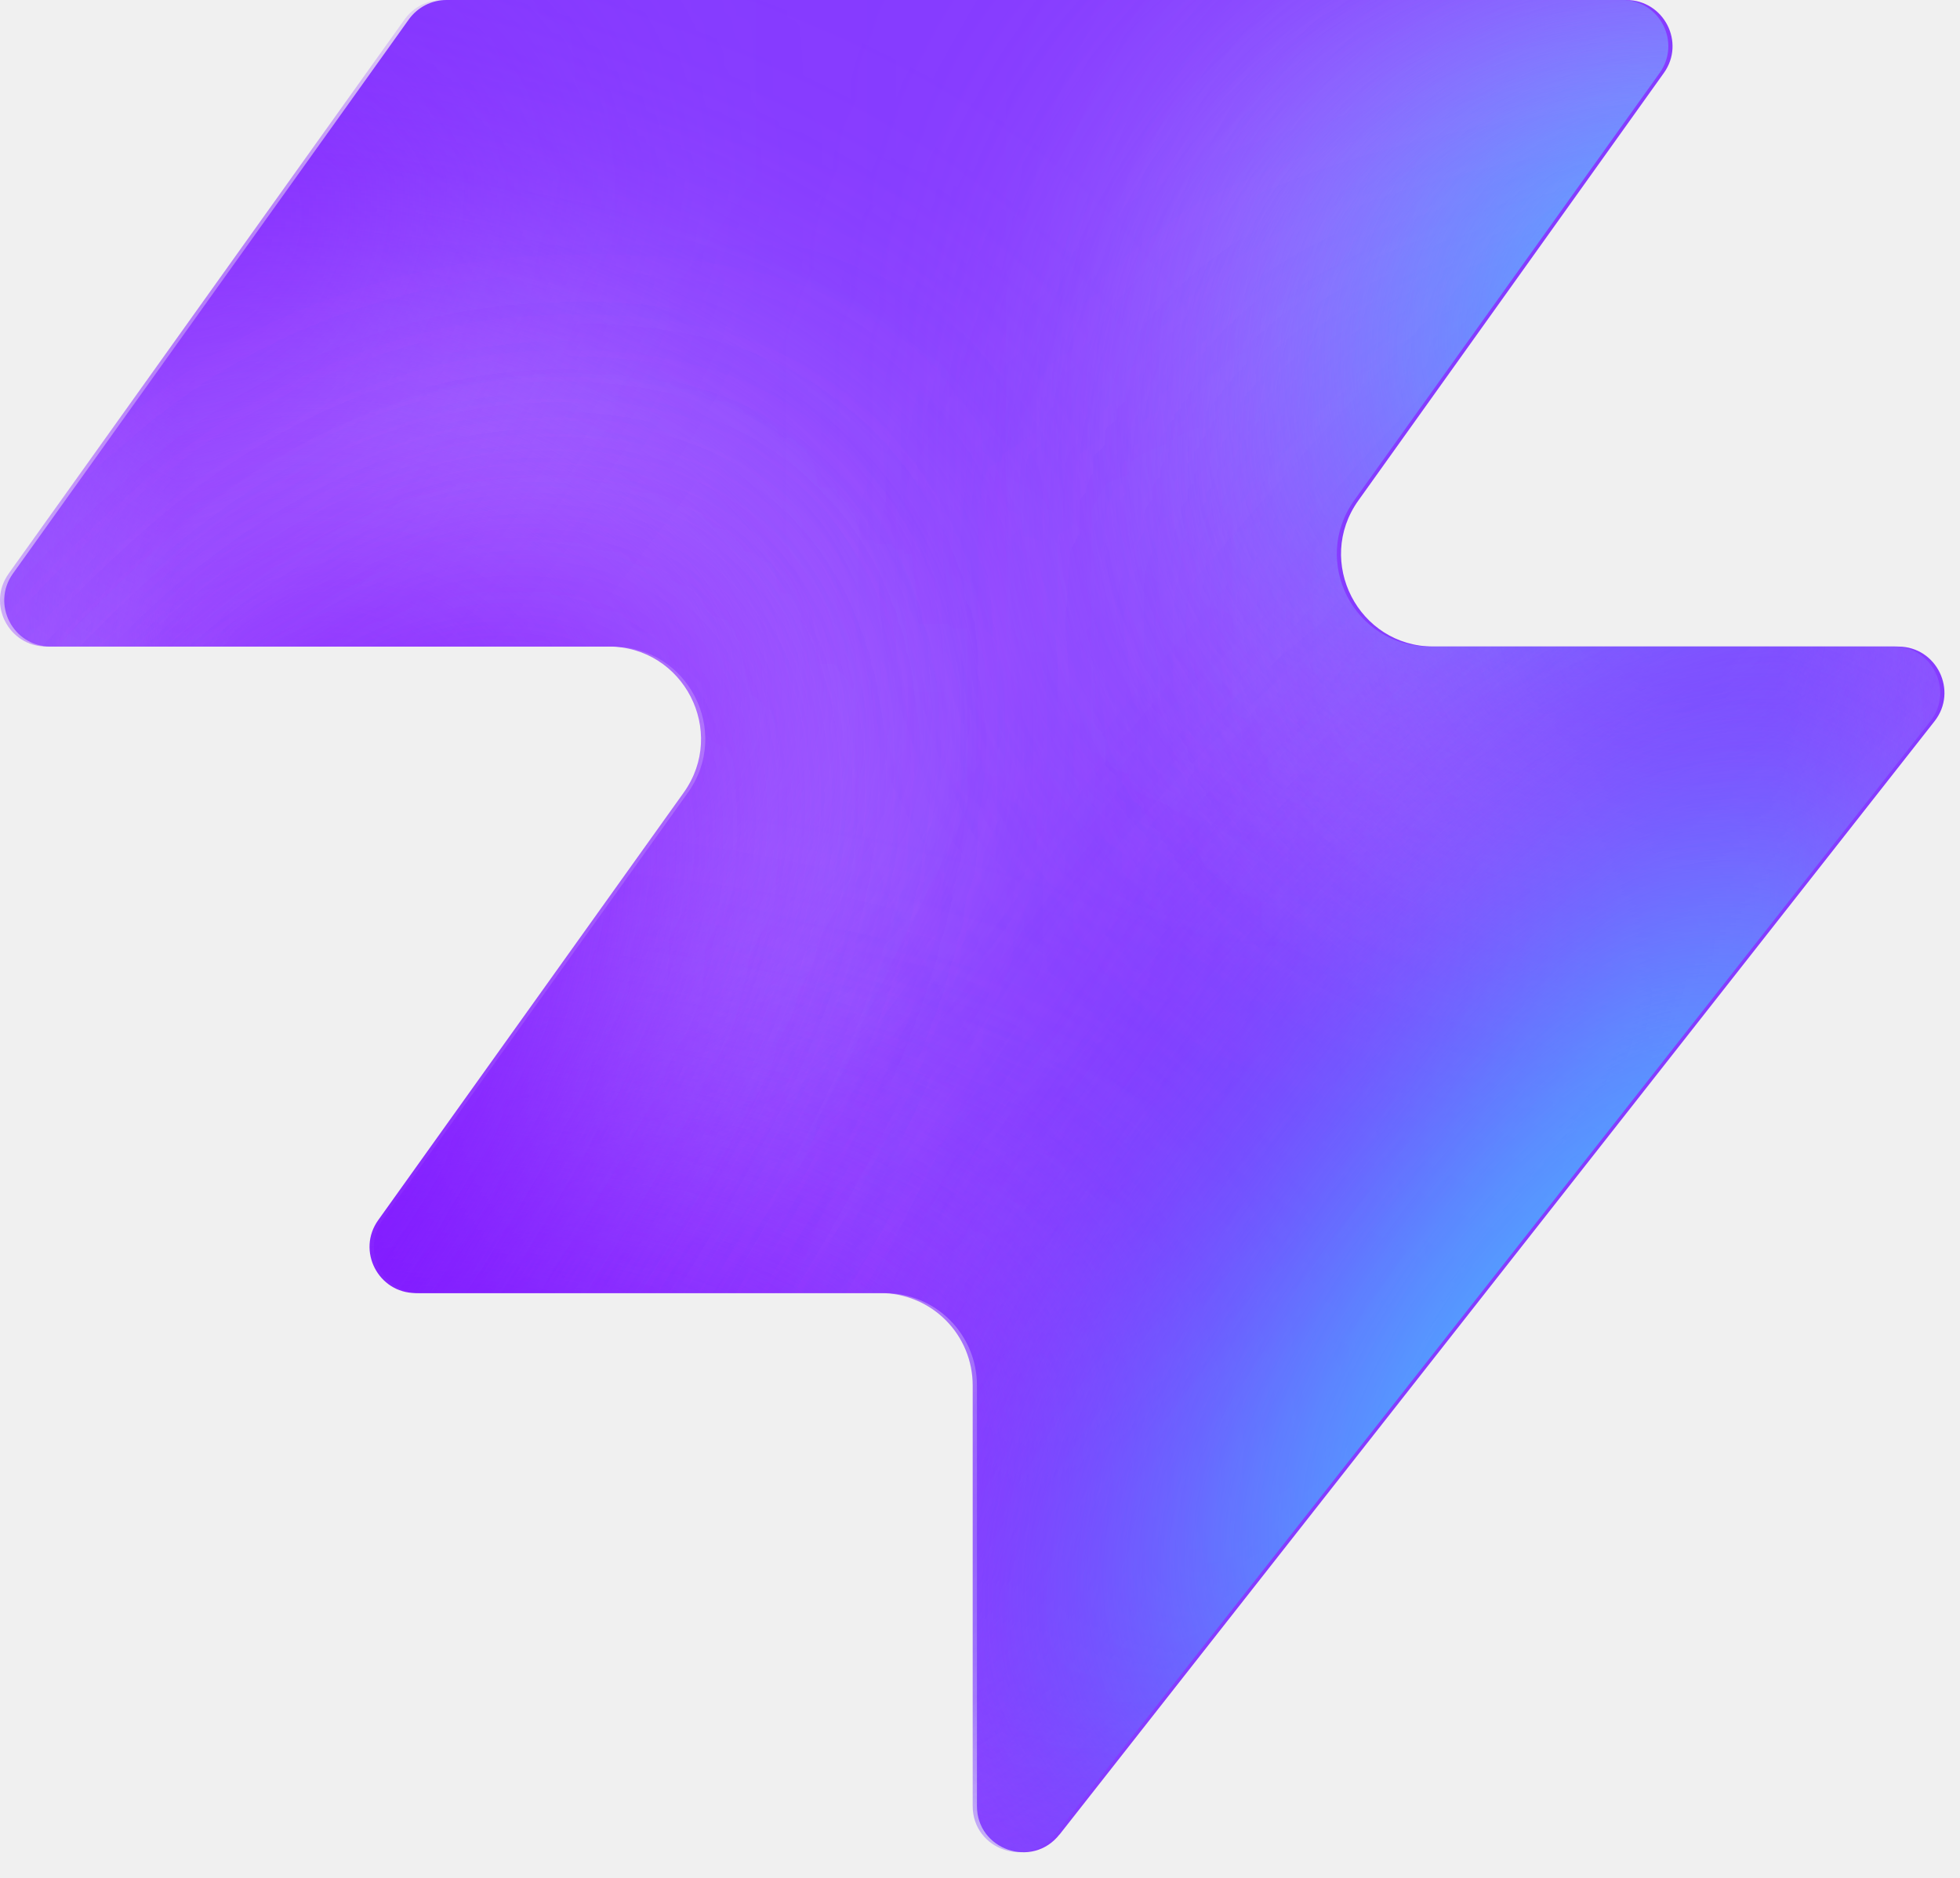
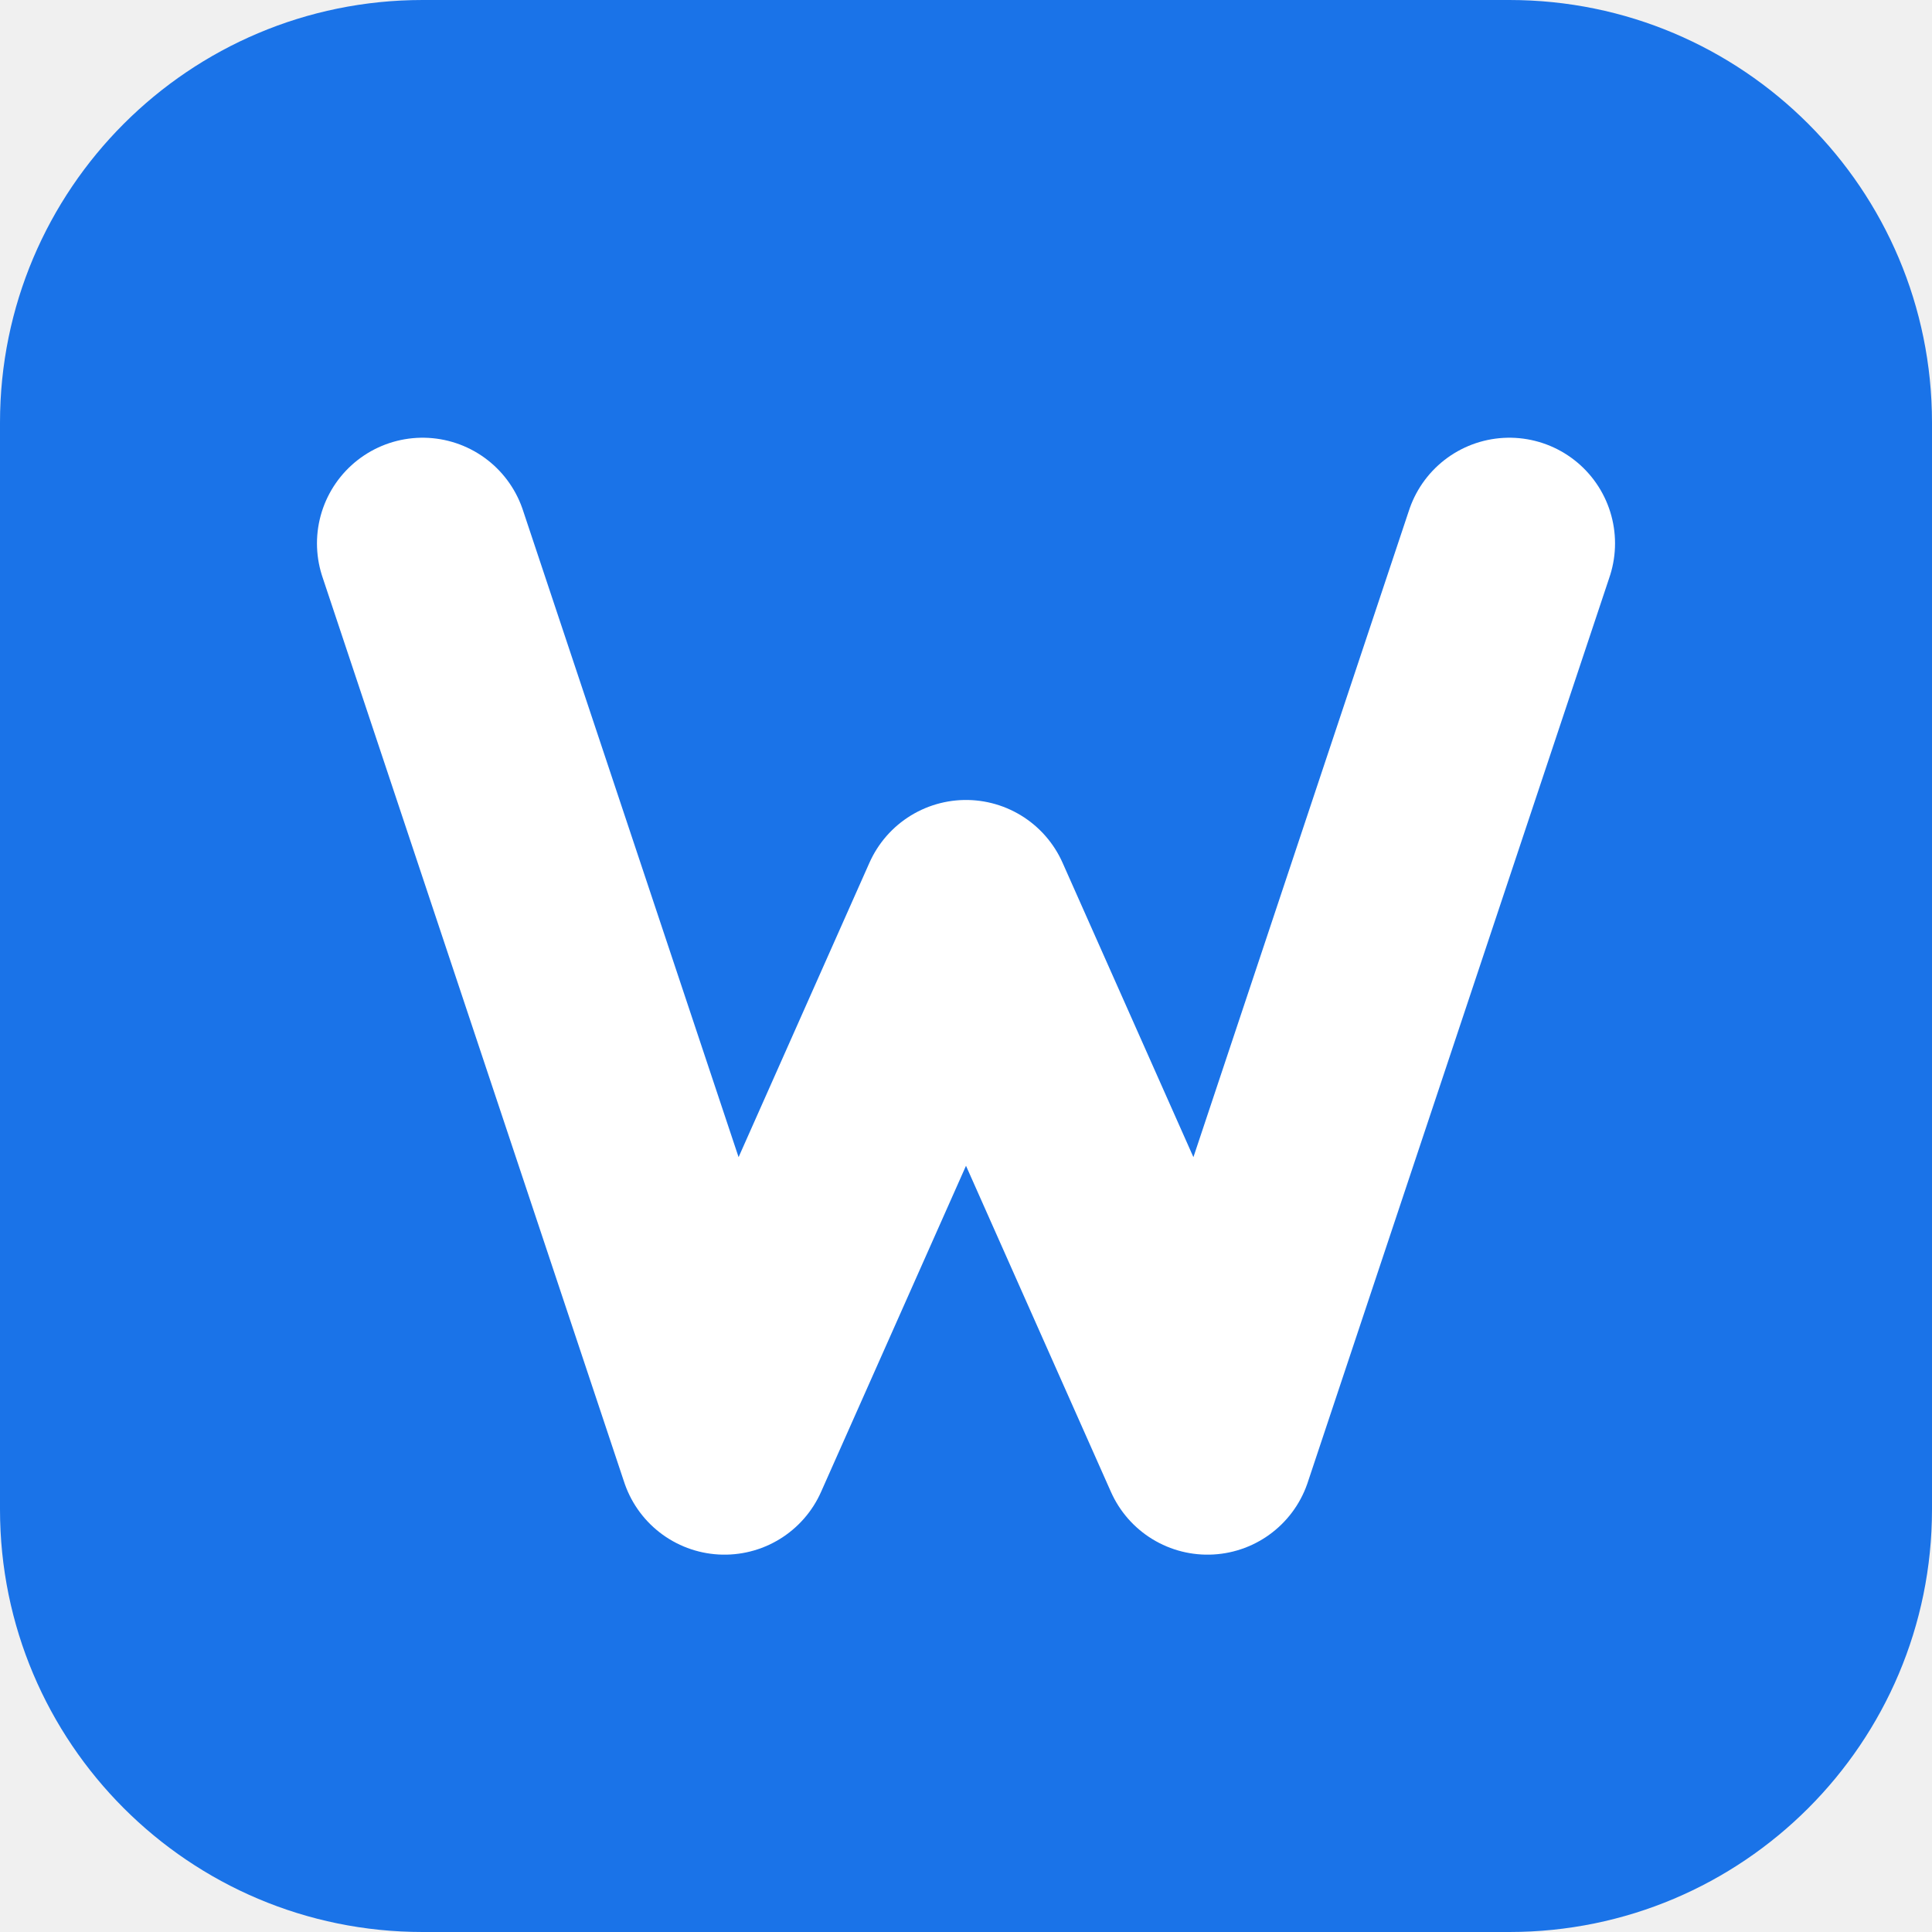
- <svg xmlns="http://www.w3.org/2000/svg" width="48" height="46" fill="none" viewBox="0 0 48 46">
-   <path fill="#863bff" d="M25.946 44.938c-.664.845-2.021.375-2.021-.698V33.937a2.26 2.26 0 0 0-2.262-2.262H10.287c-.92 0-1.456-1.04-.92-1.788l7.48-10.471c1.07-1.497 0-3.578-1.842-3.578H1.237c-.92 0-1.456-1.04-.92-1.788L10.013.474c.214-.297.556-.474.92-.474h28.894c.92 0 1.456 1.04.92 1.788l-7.48 10.471c-1.07 1.498 0 3.579 1.842 3.579h11.377c.943 0 1.473 1.088.89 1.83L25.947 44.94z" style="fill:#863bff;fill:color(display-p3 .525 .23 1);fill-opacity:1" />
-   <mask id="a" width="48" height="46" x="0" y="0" maskUnits="userSpaceOnUse" style="mask-type:alpha">
-     <path fill="#000" d="M25.842 44.938c-.664.844-2.021.375-2.021-.698V33.937a2.26 2.26 0 0 0-2.262-2.262H10.183c-.92 0-1.456-1.04-.92-1.788l7.48-10.471c1.07-1.498 0-3.579-1.842-3.579H1.133c-.92 0-1.456-1.04-.92-1.787L9.91.473c.214-.297.556-.474.92-.474h28.894c.92 0 1.456 1.04.92 1.788l-7.48 10.471c-1.07 1.498 0 3.578 1.842 3.578h11.377c.943 0 1.473 1.088.89 1.832L25.843 44.94z" style="fill:#000;fill-opacity:1" />
-   </mask>
-   <g mask="url(#a)">
-     <g filter="url(#b)">
-       <ellipse cx="5.508" cy="14.704" fill="#ede6ff" rx="5.508" ry="14.704" style="fill:#ede6ff;fill:color(display-p3 .927 .903 1);fill-opacity:1" transform="matrix(.00324 1 1 -.00324 -4.47 31.516)" />
-     </g>
-     <g filter="url(#c)">
-       <ellipse cx="10.399" cy="29.851" fill="#ede6ff" rx="10.399" ry="29.851" style="fill:#ede6ff;fill:color(display-p3 .927 .903 1);fill-opacity:1" transform="matrix(.00324 1 1 -.00324 -39.328 7.883)" />
-     </g>
-     <g filter="url(#d)">
-       <ellipse cx="5.508" cy="30.487" fill="#7e14ff" rx="5.508" ry="30.487" style="fill:#7e14ff;fill:color(display-p3 .492 .077 1);fill-opacity:1" transform="rotate(89.814 -25.913 -14.639)scale(1 -1)" />
-     </g>
-     <g filter="url(#e)">
-       <ellipse cx="5.508" cy="30.599" fill="#7e14ff" rx="5.508" ry="30.599" style="fill:#7e14ff;fill:color(display-p3 .492 .077 1);fill-opacity:1" transform="rotate(89.814 -32.644 -3.334)scale(1 -1)" />
-     </g>
-     <g filter="url(#f)">
-       <ellipse cx="5.508" cy="30.599" fill="#7e14ff" rx="5.508" ry="30.599" style="fill:#7e14ff;fill:color(display-p3 .492 .077 1);fill-opacity:1" transform="matrix(.00324 1 1 -.00324 -34.34 30.47)" />
-     </g>
-     <g filter="url(#g)">
-       <ellipse cx="14.072" cy="22.078" fill="#ede6ff" rx="14.072" ry="22.078" style="fill:#ede6ff;fill:color(display-p3 .927 .903 1);fill-opacity:1" transform="rotate(93.35 24.506 48.493)scale(-1 1)" />
-     </g>
-     <g filter="url(#h)">
-       <ellipse cx="3.47" cy="21.501" fill="#7e14ff" rx="3.47" ry="21.501" style="fill:#7e14ff;fill:color(display-p3 .492 .077 1);fill-opacity:1" transform="rotate(89.009 28.708 47.59)scale(-1 1)" />
-     </g>
-     <g filter="url(#i)">
-       <ellipse cx="3.47" cy="21.501" fill="#7e14ff" rx="3.47" ry="21.501" style="fill:#7e14ff;fill:color(display-p3 .492 .077 1);fill-opacity:1" transform="rotate(89.009 28.708 47.59)scale(-1 1)" />
-     </g>
-     <g filter="url(#j)">
-       <ellipse cx=".387" cy="8.972" fill="#7e14ff" rx="4.407" ry="29.108" style="fill:#7e14ff;fill:color(display-p3 .492 .077 1);fill-opacity:1" transform="rotate(39.51 .387 8.972)" />
-     </g>
-     <g filter="url(#k)">
-       <ellipse cx="47.523" cy="-6.092" fill="#7e14ff" rx="4.407" ry="29.108" style="fill:#7e14ff;fill:color(display-p3 .492 .077 1);fill-opacity:1" transform="rotate(37.892 47.523 -6.092)" />
-     </g>
-     <g filter="url(#l)">
-       <ellipse cx="41.412" cy="6.333" fill="#47bfff" rx="5.971" ry="9.665" style="fill:#47bfff;fill:color(display-p3 .28 .748 1);fill-opacity:1" transform="rotate(37.892 41.412 6.333)" />
-     </g>
-     <g filter="url(#m)">
-       <ellipse cx="-1.879" cy="38.332" fill="#7e14ff" rx="4.407" ry="29.108" style="fill:#7e14ff;fill:color(display-p3 .492 .077 1);fill-opacity:1" transform="rotate(37.892 -1.88 38.332)" />
-     </g>
-     <g filter="url(#n)">
-       <ellipse cx="-1.879" cy="38.332" fill="#7e14ff" rx="4.407" ry="29.108" style="fill:#7e14ff;fill:color(display-p3 .492 .077 1);fill-opacity:1" transform="rotate(37.892 -1.88 38.332)" />
-     </g>
-     <g filter="url(#o)">
-       <ellipse cx="35.651" cy="29.907" fill="#7e14ff" rx="4.407" ry="29.108" style="fill:#7e14ff;fill:color(display-p3 .492 .077 1);fill-opacity:1" transform="rotate(37.892 35.651 29.907)" />
-     </g>
-     <g filter="url(#p)">
-       <ellipse cx="38.418" cy="32.4" fill="#47bfff" rx="5.971" ry="15.297" style="fill:#47bfff;fill:color(display-p3 .28 .748 1);fill-opacity:1" transform="rotate(37.892 38.418 32.4)" />
-     </g>
-   </g>
-   <defs>
-     <filter id="b" width="60.045" height="41.654" x="-19.77" y="16.149" color-interpolation-filters="sRGB" filterUnits="userSpaceOnUse">
-       <feFlood flood-opacity="0" result="BackgroundImageFix" />
-       <feBlend in="SourceGraphic" in2="BackgroundImageFix" result="shape" />
-       <feGaussianBlur result="effect1_foregroundBlur_2002_17158" stdDeviation="7.659" />
-     </filter>
-     <filter id="c" width="90.34" height="51.437" x="-54.613" y="-7.533" color-interpolation-filters="sRGB" filterUnits="userSpaceOnUse">
-       <feFlood flood-opacity="0" result="BackgroundImageFix" />
-       <feBlend in="SourceGraphic" in2="BackgroundImageFix" result="shape" />
-       <feGaussianBlur result="effect1_foregroundBlur_2002_17158" stdDeviation="7.659" />
-     </filter>
-     <filter id="d" width="79.355" height="29.4" x="-49.64" y="2.03" color-interpolation-filters="sRGB" filterUnits="userSpaceOnUse">
-       <feFlood flood-opacity="0" result="BackgroundImageFix" />
-       <feBlend in="SourceGraphic" in2="BackgroundImageFix" result="shape" />
-       <feGaussianBlur result="effect1_foregroundBlur_2002_17158" stdDeviation="4.596" />
-     </filter>
-     <filter id="e" width="79.579" height="29.4" x="-45.045" y="20.029" color-interpolation-filters="sRGB" filterUnits="userSpaceOnUse">
-       <feFlood flood-opacity="0" result="BackgroundImageFix" />
-       <feBlend in="SourceGraphic" in2="BackgroundImageFix" result="shape" />
-       <feGaussianBlur result="effect1_foregroundBlur_2002_17158" stdDeviation="4.596" />
-     </filter>
-     <filter id="f" width="79.579" height="29.4" x="-43.513" y="21.178" color-interpolation-filters="sRGB" filterUnits="userSpaceOnUse">
-       <feFlood flood-opacity="0" result="BackgroundImageFix" />
-       <feBlend in="SourceGraphic" in2="BackgroundImageFix" result="shape" />
-       <feGaussianBlur result="effect1_foregroundBlur_2002_17158" stdDeviation="4.596" />
-     </filter>
-     <filter id="g" width="74.749" height="58.852" x="15.756" y="-17.901" color-interpolation-filters="sRGB" filterUnits="userSpaceOnUse">
-       <feFlood flood-opacity="0" result="BackgroundImageFix" />
-       <feBlend in="SourceGraphic" in2="BackgroundImageFix" result="shape" />
-       <feGaussianBlur result="effect1_foregroundBlur_2002_17158" stdDeviation="7.659" />
-     </filter>
-     <filter id="h" width="61.377" height="25.362" x="23.548" y="2.284" color-interpolation-filters="sRGB" filterUnits="userSpaceOnUse">
-       <feFlood flood-opacity="0" result="BackgroundImageFix" />
-       <feBlend in="SourceGraphic" in2="BackgroundImageFix" result="shape" />
-       <feGaussianBlur result="effect1_foregroundBlur_2002_17158" stdDeviation="4.596" />
-     </filter>
-     <filter id="i" width="61.377" height="25.362" x="23.548" y="2.284" color-interpolation-filters="sRGB" filterUnits="userSpaceOnUse">
-       <feFlood flood-opacity="0" result="BackgroundImageFix" />
-       <feBlend in="SourceGraphic" in2="BackgroundImageFix" result="shape" />
-       <feGaussianBlur result="effect1_foregroundBlur_2002_17158" stdDeviation="4.596" />
-     </filter>
-     <filter id="j" width="56.045" height="63.649" x="-27.636" y="-22.853" color-interpolation-filters="sRGB" filterUnits="userSpaceOnUse">
-       <feFlood flood-opacity="0" result="BackgroundImageFix" />
-       <feBlend in="SourceGraphic" in2="BackgroundImageFix" result="shape" />
-       <feGaussianBlur result="effect1_foregroundBlur_2002_17158" stdDeviation="4.596" />
-     </filter>
-     <filter id="k" width="54.814" height="64.646" x="20.116" y="-38.415" color-interpolation-filters="sRGB" filterUnits="userSpaceOnUse">
-       <feFlood flood-opacity="0" result="BackgroundImageFix" />
-       <feBlend in="SourceGraphic" in2="BackgroundImageFix" result="shape" />
-       <feGaussianBlur result="effect1_foregroundBlur_2002_17158" stdDeviation="4.596" />
-     </filter>
-     <filter id="l" width="33.541" height="35.313" x="24.641" y="-11.323" color-interpolation-filters="sRGB" filterUnits="userSpaceOnUse">
-       <feFlood flood-opacity="0" result="BackgroundImageFix" />
-       <feBlend in="SourceGraphic" in2="BackgroundImageFix" result="shape" />
-       <feGaussianBlur result="effect1_foregroundBlur_2002_17158" stdDeviation="4.596" />
-     </filter>
-     <filter id="m" width="54.814" height="64.646" x="-29.286" y="6.009" color-interpolation-filters="sRGB" filterUnits="userSpaceOnUse">
-       <feFlood flood-opacity="0" result="BackgroundImageFix" />
-       <feBlend in="SourceGraphic" in2="BackgroundImageFix" result="shape" />
-       <feGaussianBlur result="effect1_foregroundBlur_2002_17158" stdDeviation="4.596" />
-     </filter>
-     <filter id="n" width="54.814" height="64.646" x="-29.286" y="6.009" color-interpolation-filters="sRGB" filterUnits="userSpaceOnUse">
-       <feFlood flood-opacity="0" result="BackgroundImageFix" />
-       <feBlend in="SourceGraphic" in2="BackgroundImageFix" result="shape" />
-       <feGaussianBlur result="effect1_foregroundBlur_2002_17158" stdDeviation="4.596" />
-     </filter>
-     <filter id="o" width="54.814" height="64.646" x="8.244" y="-2.416" color-interpolation-filters="sRGB" filterUnits="userSpaceOnUse">
-       <feFlood flood-opacity="0" result="BackgroundImageFix" />
-       <feBlend in="SourceGraphic" in2="BackgroundImageFix" result="shape" />
-       <feGaussianBlur result="effect1_foregroundBlur_2002_17158" stdDeviation="4.596" />
-     </filter>
-     <filter id="p" width="39.409" height="43.623" x="18.713" y="10.588" color-interpolation-filters="sRGB" filterUnits="userSpaceOnUse">
-       <feFlood flood-opacity="0" result="BackgroundImageFix" />
-       <feBlend in="SourceGraphic" in2="BackgroundImageFix" result="shape" />
-       <feGaussianBlur result="effect1_foregroundBlur_2002_17158" stdDeviation="4.596" />
-     </filter>
-   </defs>
+ <svg xmlns="http://www.w3.org/2000/svg" viewBox="0 0 64 64">
+   <rect width="64" height="64" rx="14" fill="#1a73e8" />
+   <path d="M14 18 L24 48 L32 30 L40 48 L50 18" fill="none" stroke="#fff" stroke-width="7" stroke-linecap="round" stroke-linejoin="round" />
</svg>
